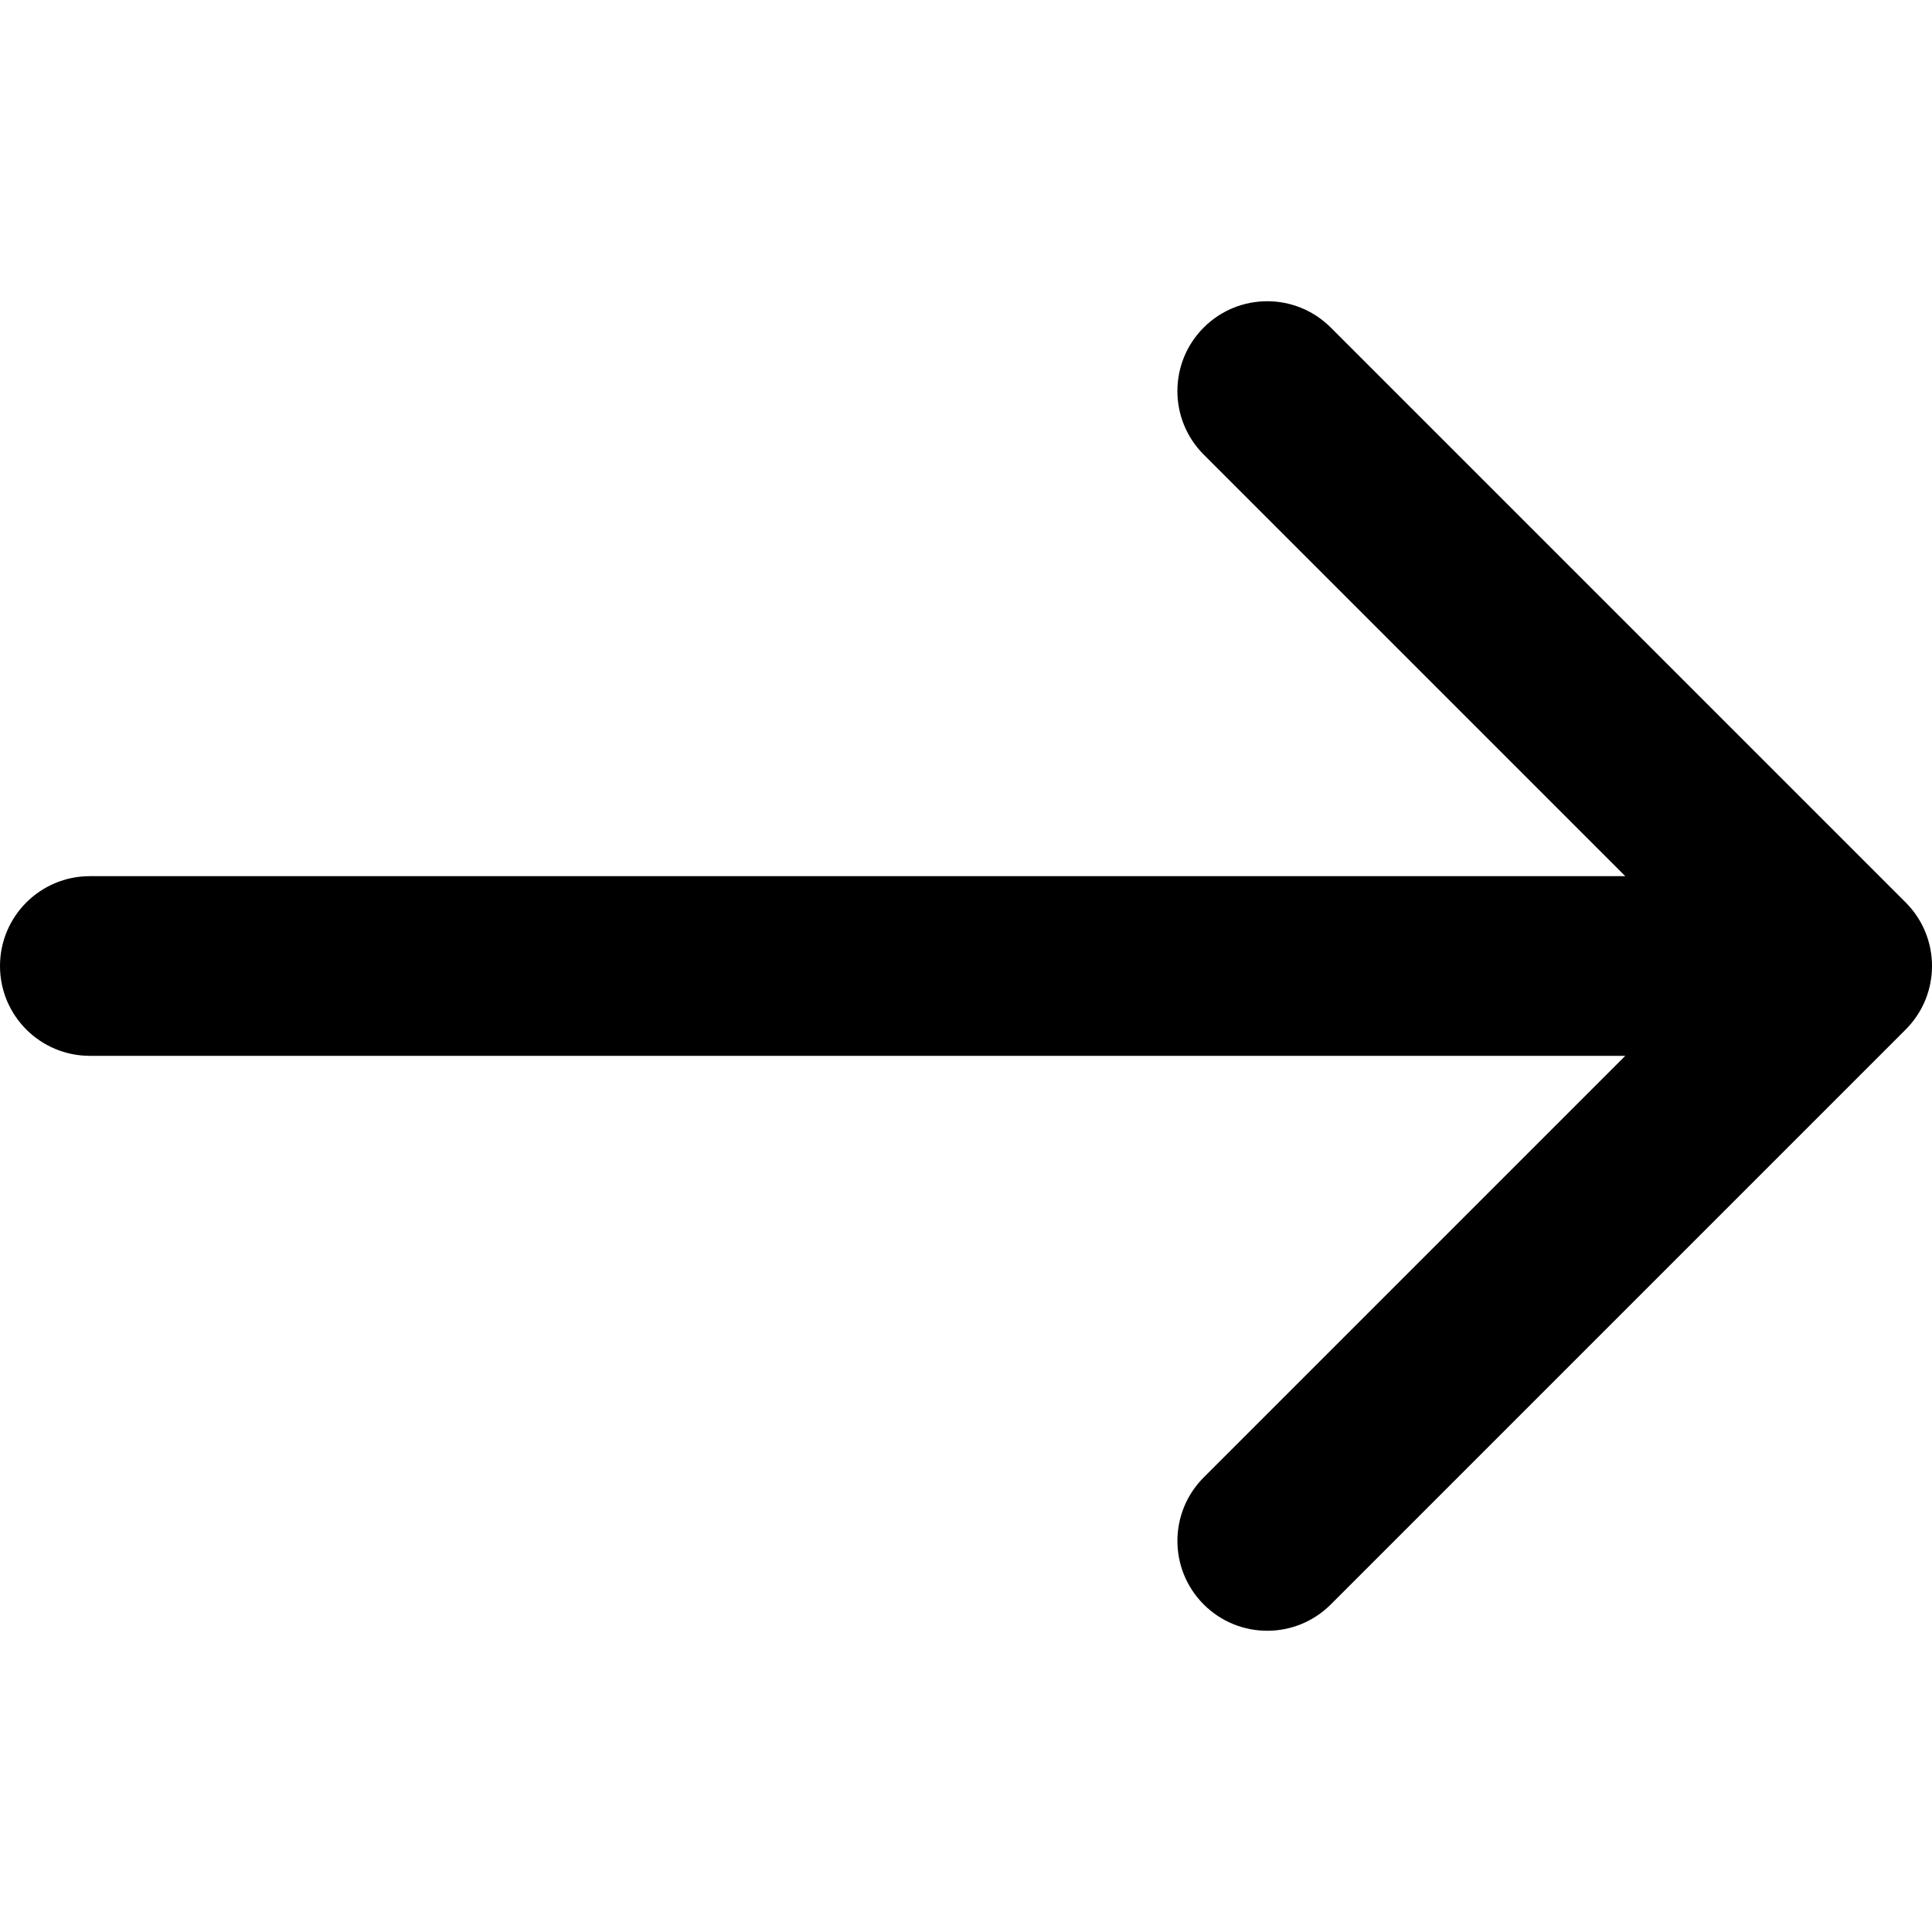
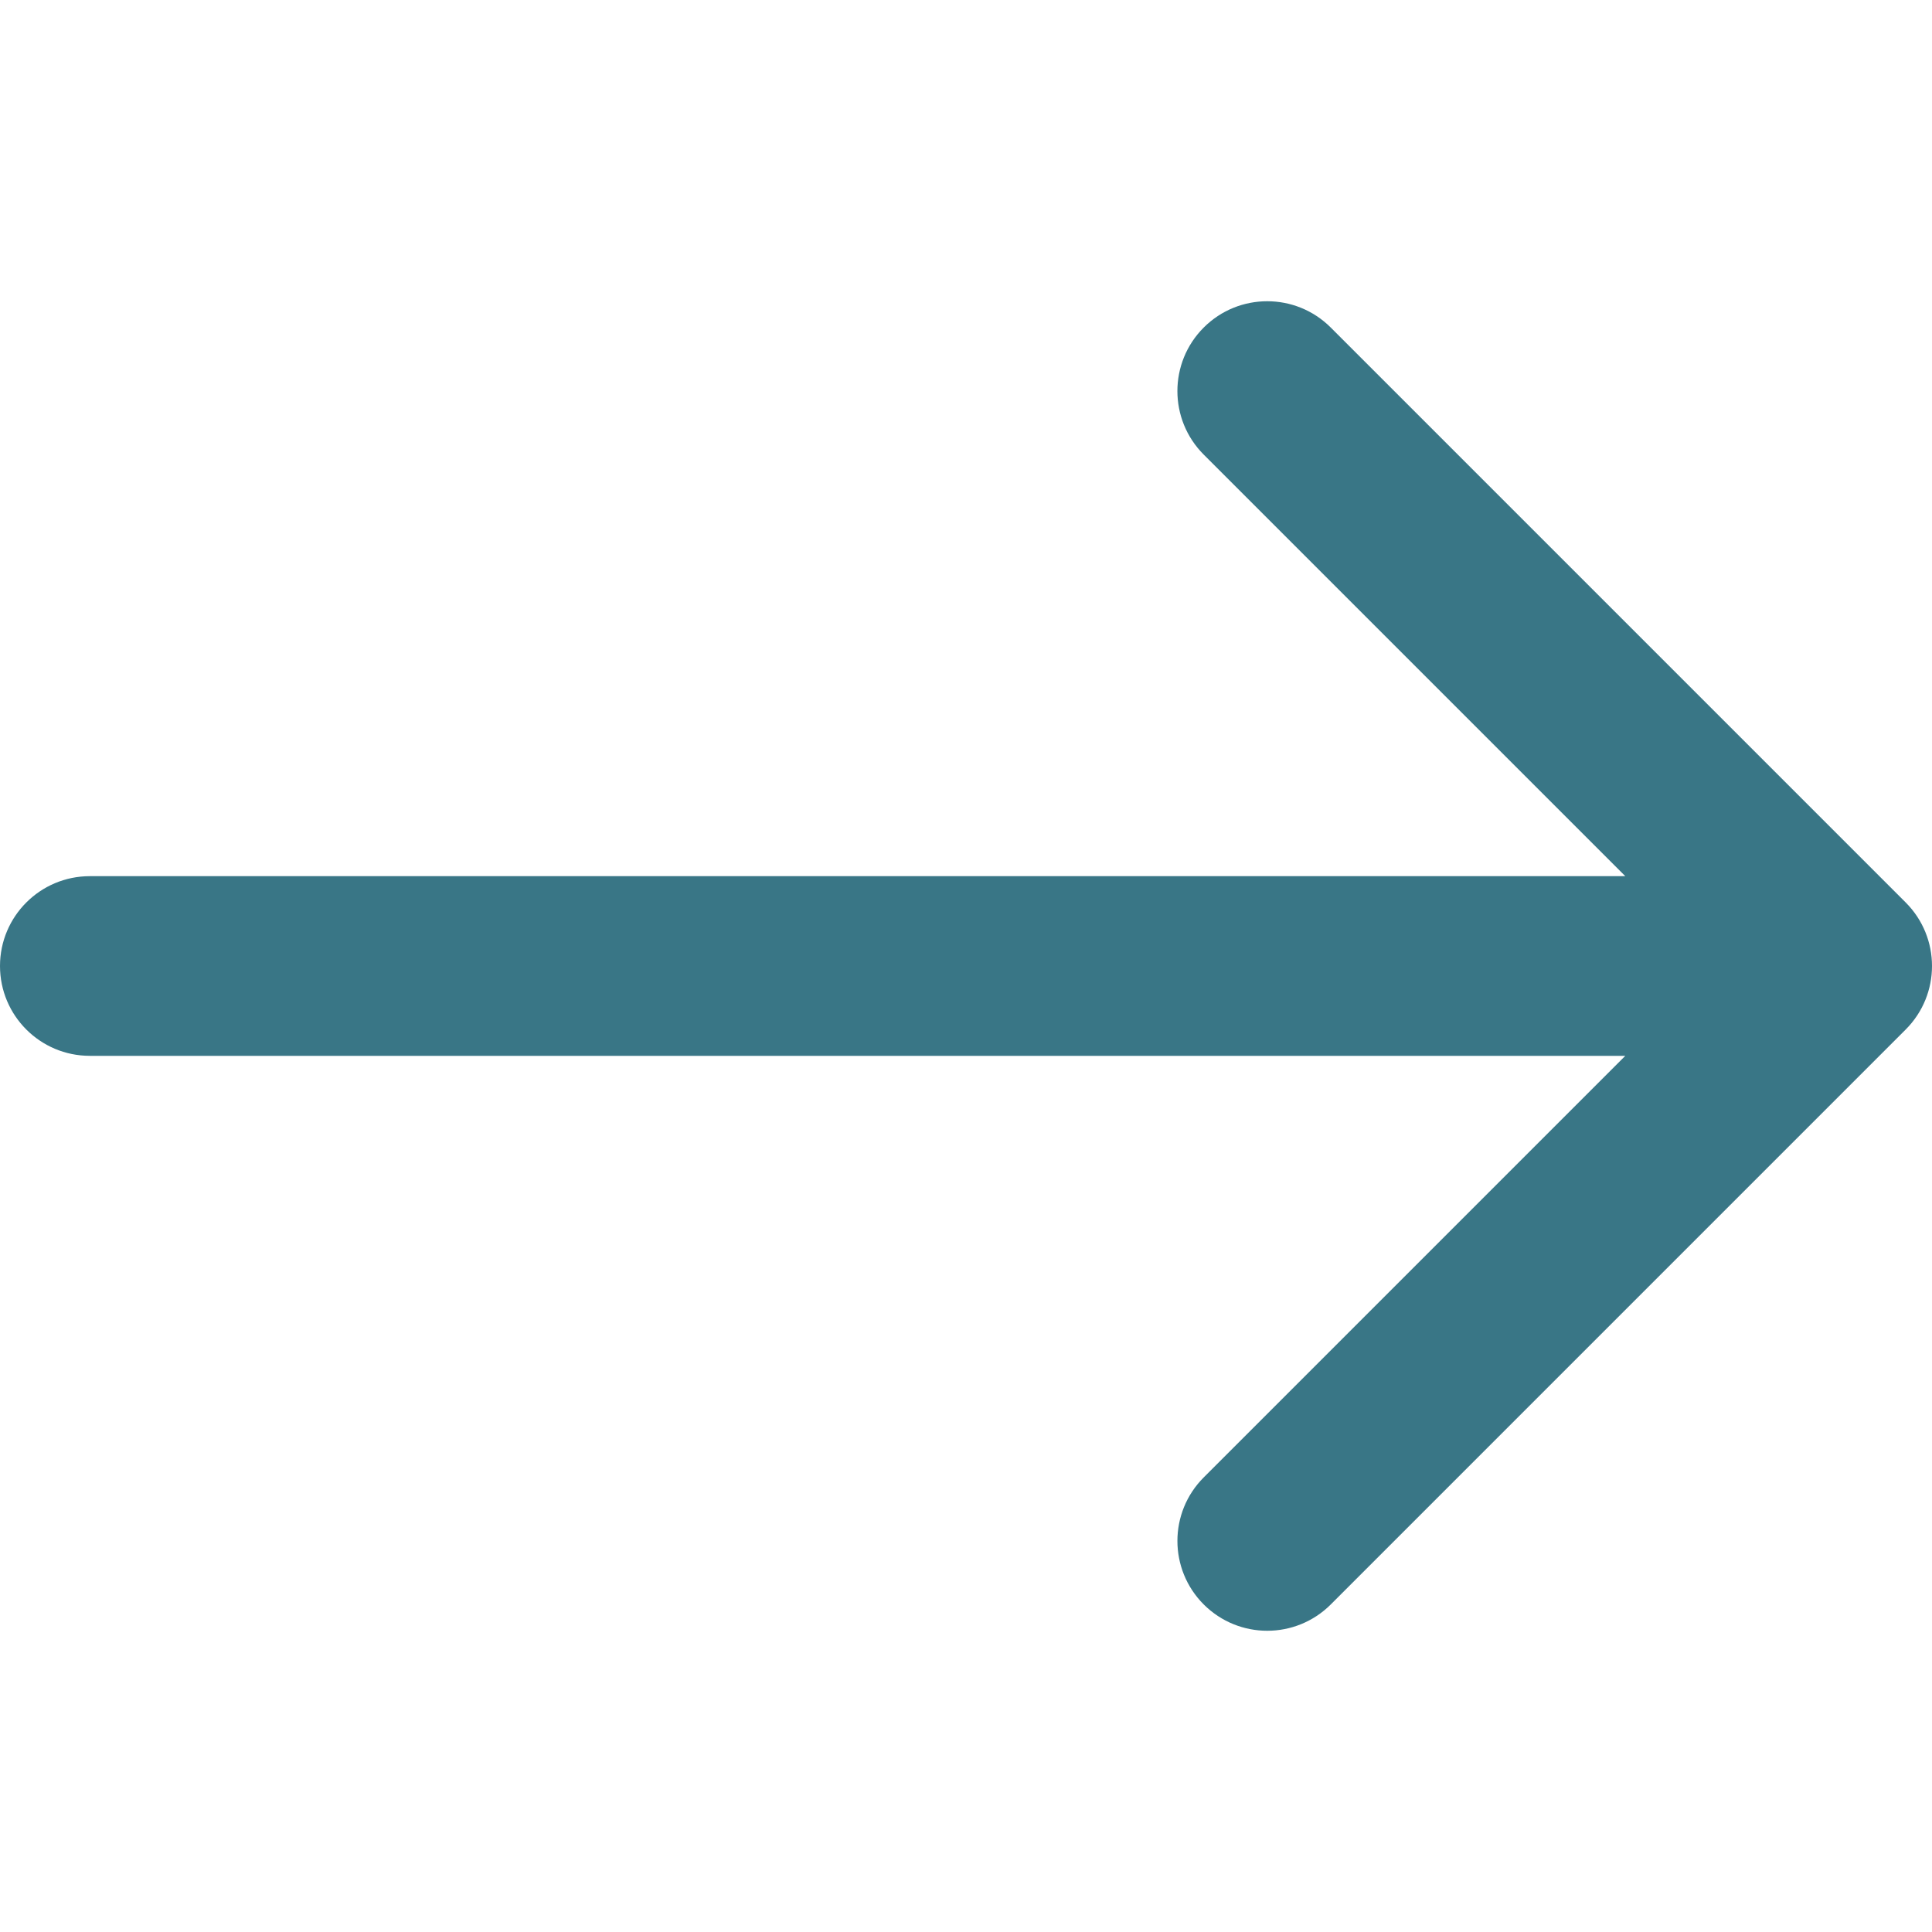
- <svg xmlns="http://www.w3.org/2000/svg" version="1.1" id="Capa_1" x="0px" y="0px" width="268.832px" height="268.832px" viewBox="0 0 268.832 268.832" style="enable-background:new 0 0 268.832 268.832;" xml:space="preserve">
+ <svg xmlns="http://www.w3.org/2000/svg" version="1.1" id="Capa_1" x="0px" y="0px" width="268.832px" height="268.832px" viewBox="0 0 268.832 268.832" style="enable-background:new 0 0 268.832 268.832;" xml:space="preserve" fill="#397686">
  <g>
    <path d="M265.171,125.577l-80-80c-4.881-4.881-12.797-4.881-17.678,0c-4.882,4.882-4.882,12.796,0,17.678l58.661,58.661H12.5   c-6.903,0-12.5,5.597-12.5,12.5c0,6.902,5.597,12.5,12.5,12.5h213.654l-58.659,58.661c-4.882,4.882-4.882,12.796,0,17.678   c2.44,2.439,5.64,3.661,8.839,3.661s6.398-1.222,8.839-3.661l79.998-80C270.053,138.373,270.053,130.459,265.171,125.577z" />
  </g>
  <g>
</g>
  <g>
</g>
  <g>
</g>
  <g>
</g>
  <g>
</g>
  <g>
</g>
  <g>
</g>
  <g>
</g>
  <g>
</g>
  <g>
</g>
  <g>
</g>
  <g>
</g>
  <g>
</g>
  <g>
</g>
  <g>
</g>
</svg>
